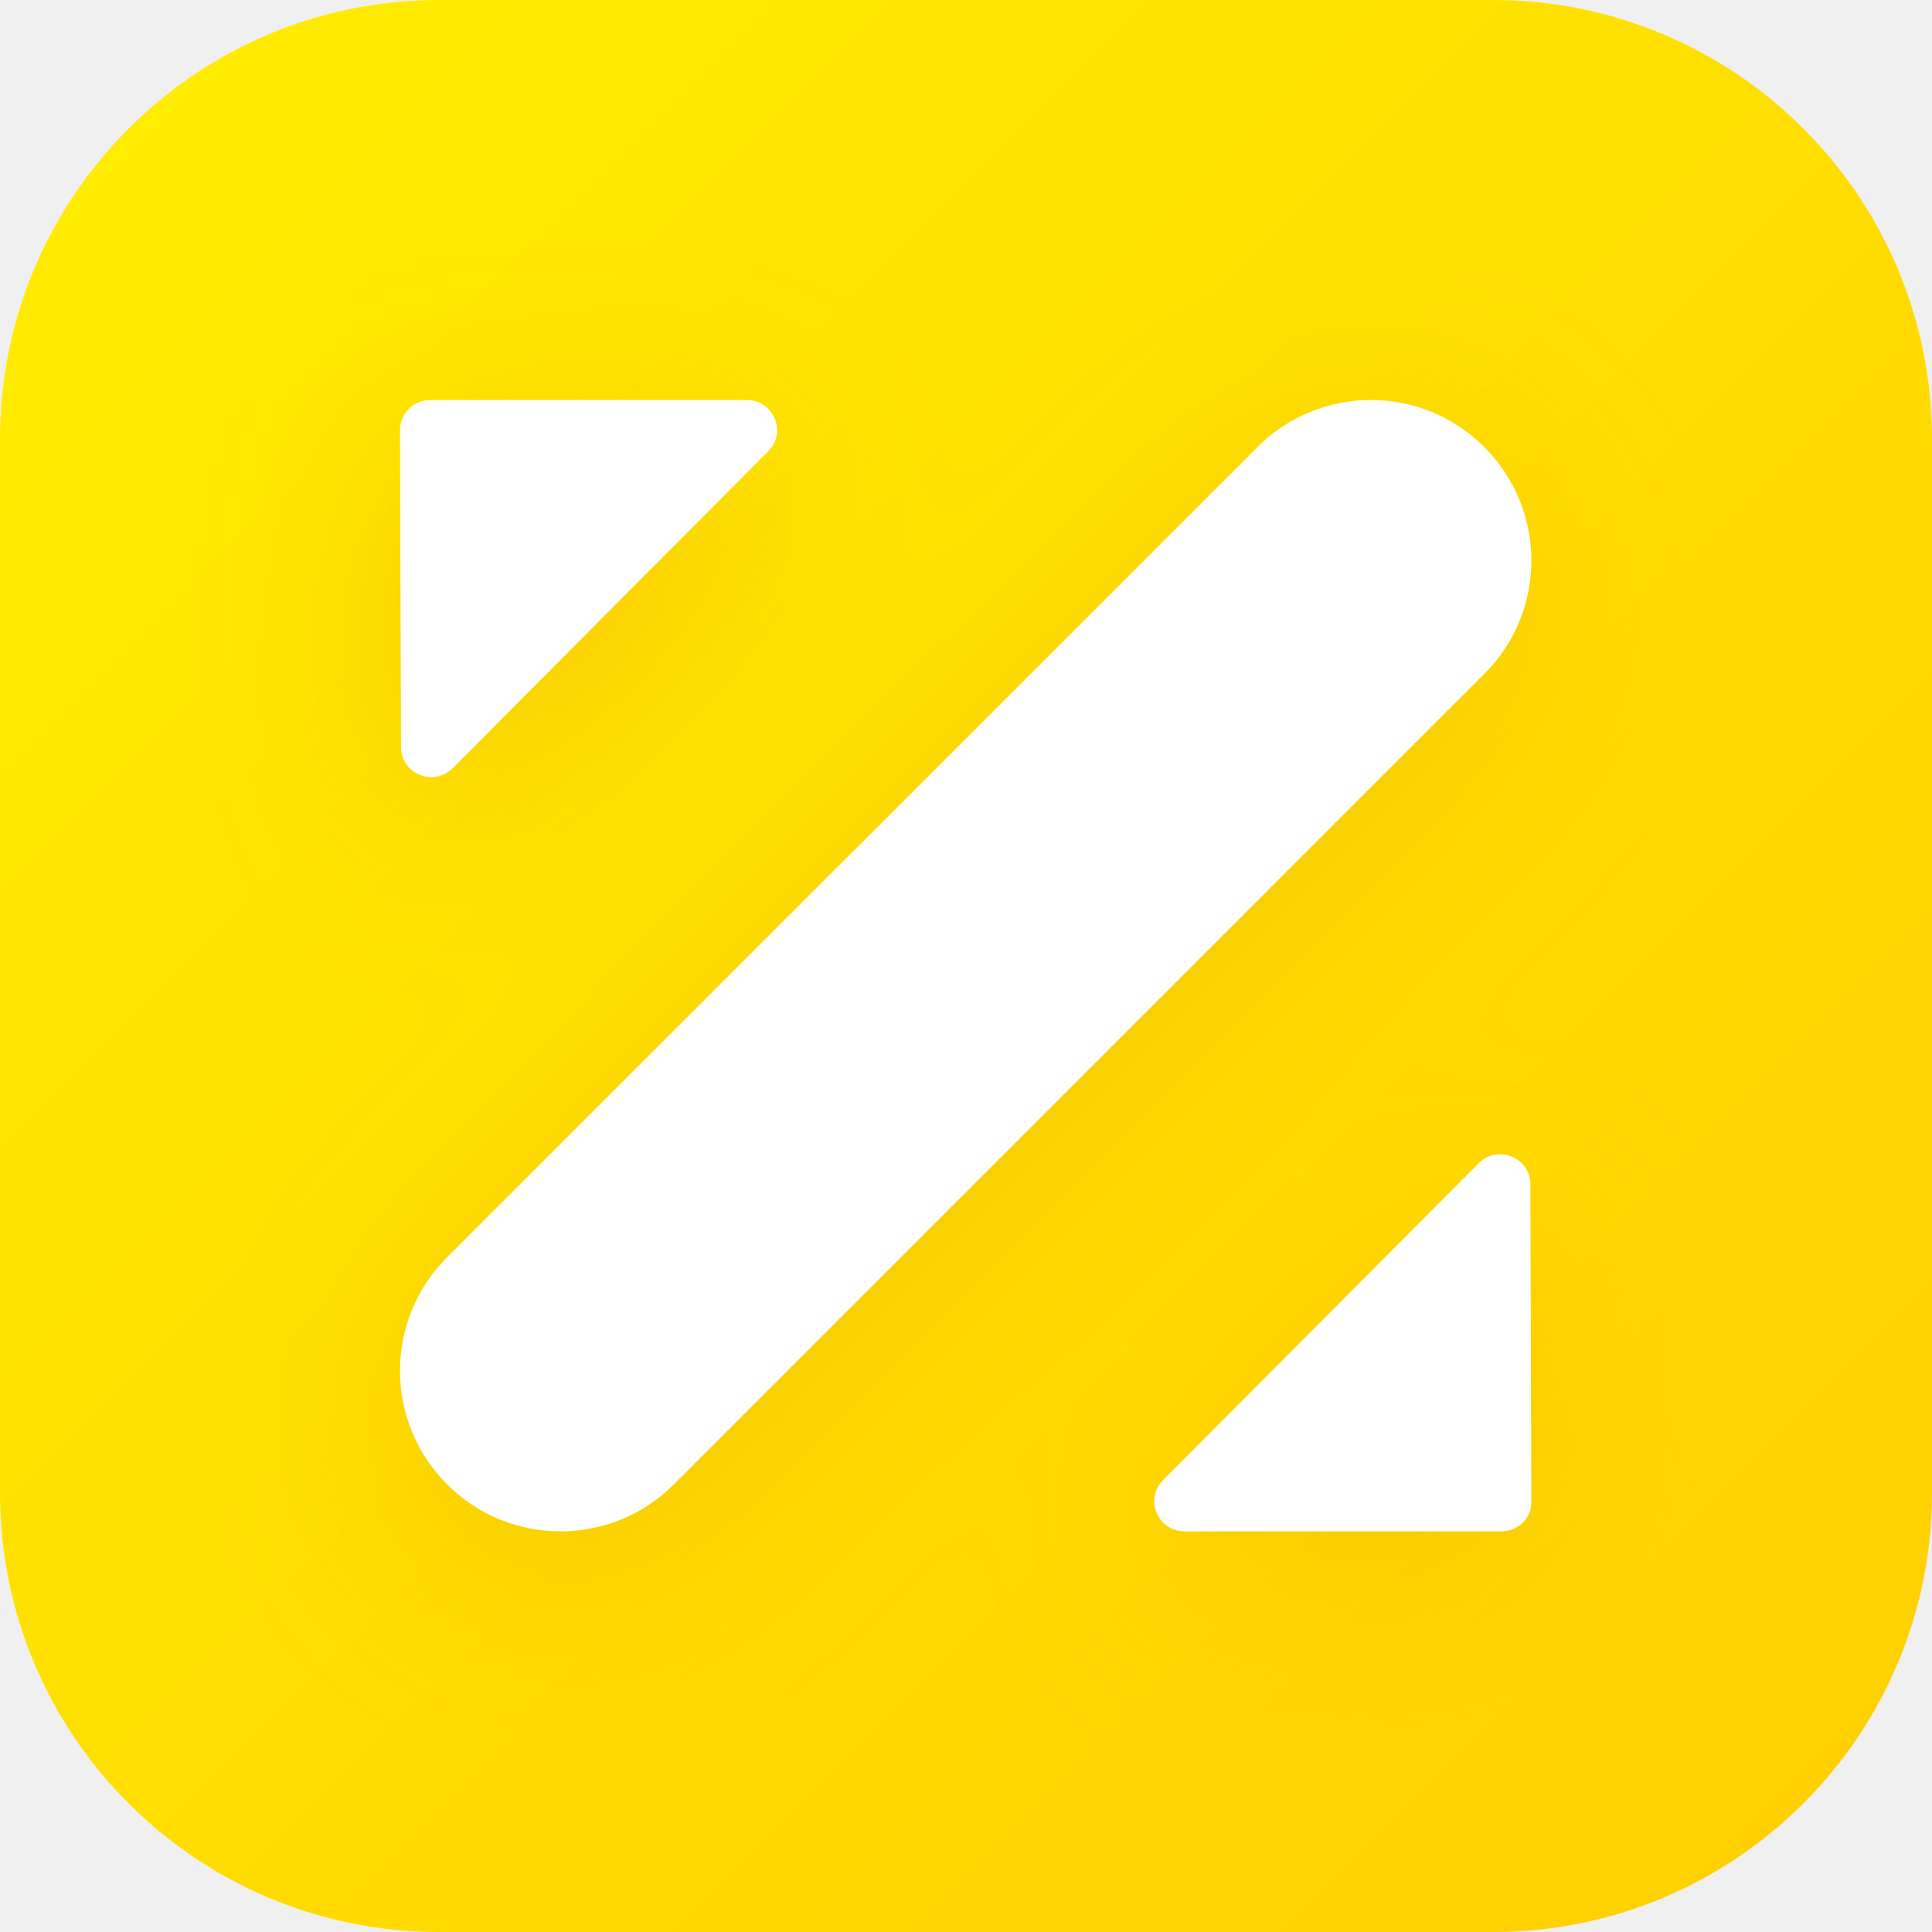
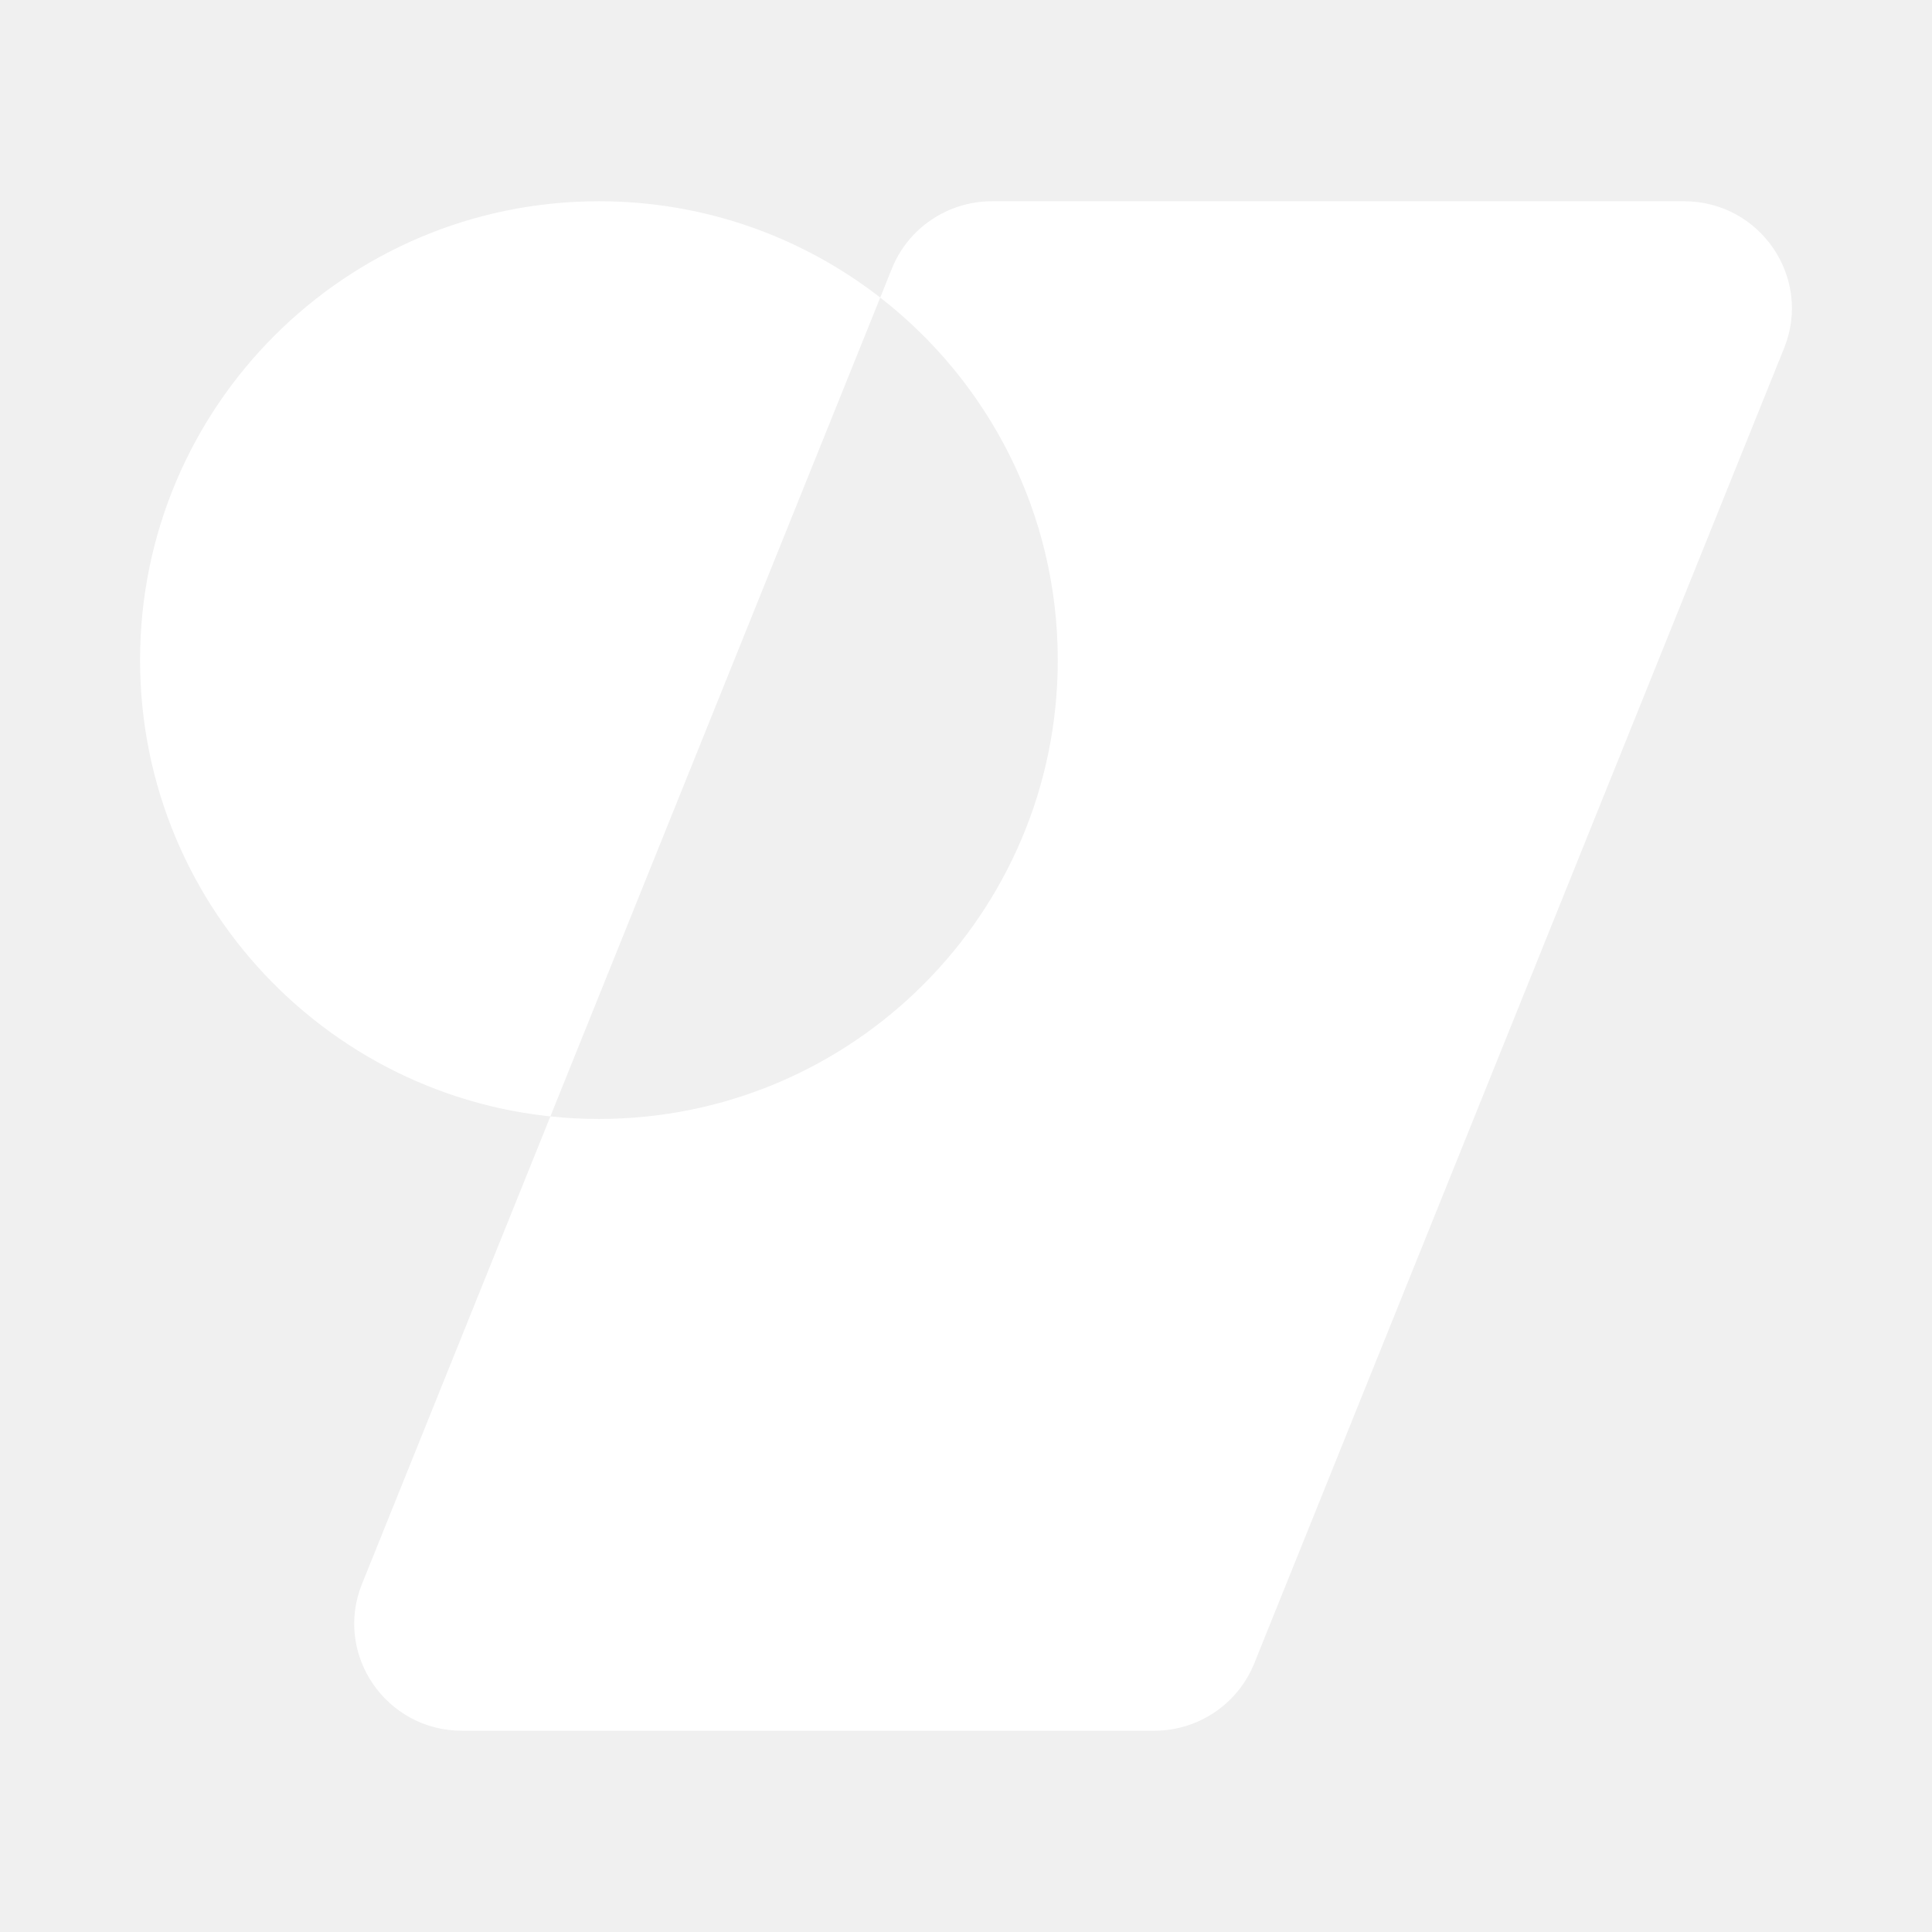
- <svg xmlns="http://www.w3.org/2000/svg" xmlns:xlink="http://www.w3.org/1999/xlink" width="40px" height="40px" viewBox="0 0 40 40" version="1.1">
-   <defs>
-     <linearGradient x1="-1.11022302e-14%" y1="1.72254642e-14%" x2="100%" y2="100%" id="linearGradient-1">
-       <stop stop-color="#FFEE00" offset="0%" />
-       <stop stop-color="#FFCE00" offset="100%" />
-     </linearGradient>
-     <path d="M0.629,0 L7.18,0 C7.734,0 8.017,0.667 7.628,1.059 L1.093,7.621 C0.698,8.018 0.021,7.742 0.021,7.186 L0,0.625 C0,0.281 0.277,0 0.629,0 Z M22.805,23.424 L16.245,23.424 C15.69,23.424 15.407,22.757 15.797,22.365 L22.331,15.804 C22.725,15.407 23.403,15.682 23.403,16.238 L23.424,22.8 C23.435,23.144 23.152,23.424 22.805,23.424 Z M0.975,17.748 L17.752,0.975 C19.052,-0.325 21.156,-0.325 22.45,0.975 C23.749,2.274 23.749,4.377 22.45,5.671 L5.672,22.45 C4.378,23.749 2.269,23.749 0.975,22.45 C-0.325,21.15 -0.325,19.047 0.975,17.748 Z" id="path-2" />
-     <filter x="-27.7%" y="-23.5%" width="155.5%" height="155.5%" filterUnits="objectBoundingBox" id="filter-3">
-       <feOffset dx="0" dy="1" in="SourceAlpha" result="shadowOffsetOuter1" />
-       <feGaussianBlur stdDeviation="2" in="shadowOffsetOuter1" result="shadowBlurOuter1" />
-       <feColorMatrix values="0 0 0 0 0.968   0 0 0 0 0.793   0 0 0 0 0  0 0 0 1 0" type="matrix" in="shadowBlurOuter1" />
-     </filter>
-   </defs>
-   <g id="Page-1" stroke="none" stroke-width="1" fill="none" fill-rule="evenodd">
-     <g id="Desktop-HD-Copy-8" transform="translate(-922, -492)">
-       <g id="Group-6" transform="translate(922, 492)">
-         <g id="Group" fill="url(#linearGradient-1)">
-           <rect id="Rectangle-3" x="0" y="0" width="40" height="40" rx="9.091" />
-         </g>
-         <g id="Group-2" transform="translate(8.28125, 8.28125)">
-           <g id="Combined-Shape">
-             <use fill="black" fill-opacity="1" filter="url(#filter-3)" xlink:href="#path-2" />
-             <use fill="#FFFFFF" fill-rule="evenodd" xlink:href="#path-2" />
-           </g>
-         </g>
-       </g>
-     </g>
-   </g>
+ <svg xmlns="http://www.w3.org/2000/svg" width="48" height="48" viewBox="0 0 48 48" fill="none">
+   <path d="M24.647 5C23.551 5 22.566 5.662 22.159 6.672L21.869 7.393C24.553 9.479 26.28 12.738 26.28 16.4C26.28 22.696 21.176 27.8 14.88 27.8C14.473 27.8 14.07 27.779 13.674 27.737L8.994 39.352C8.29 41.099 9.586 43 11.482 43H28.673C29.769 43 30.754 42.338 31.161 41.328L44.326 8.648C45.03 6.901 43.734 5 41.839 5H24.647Z" fill="white" />
+   <path d="M21.869 7.393C19.939 5.893 17.514 5 14.88 5C8.584 5 3.48 10.104 3.48 16.4C3.48 22.645 8.502 27.718 14.728 27.799C14.372 27.794 14.021 27.773 13.674 27.737L21.869 7.393Z" fill="white" />
</svg>
